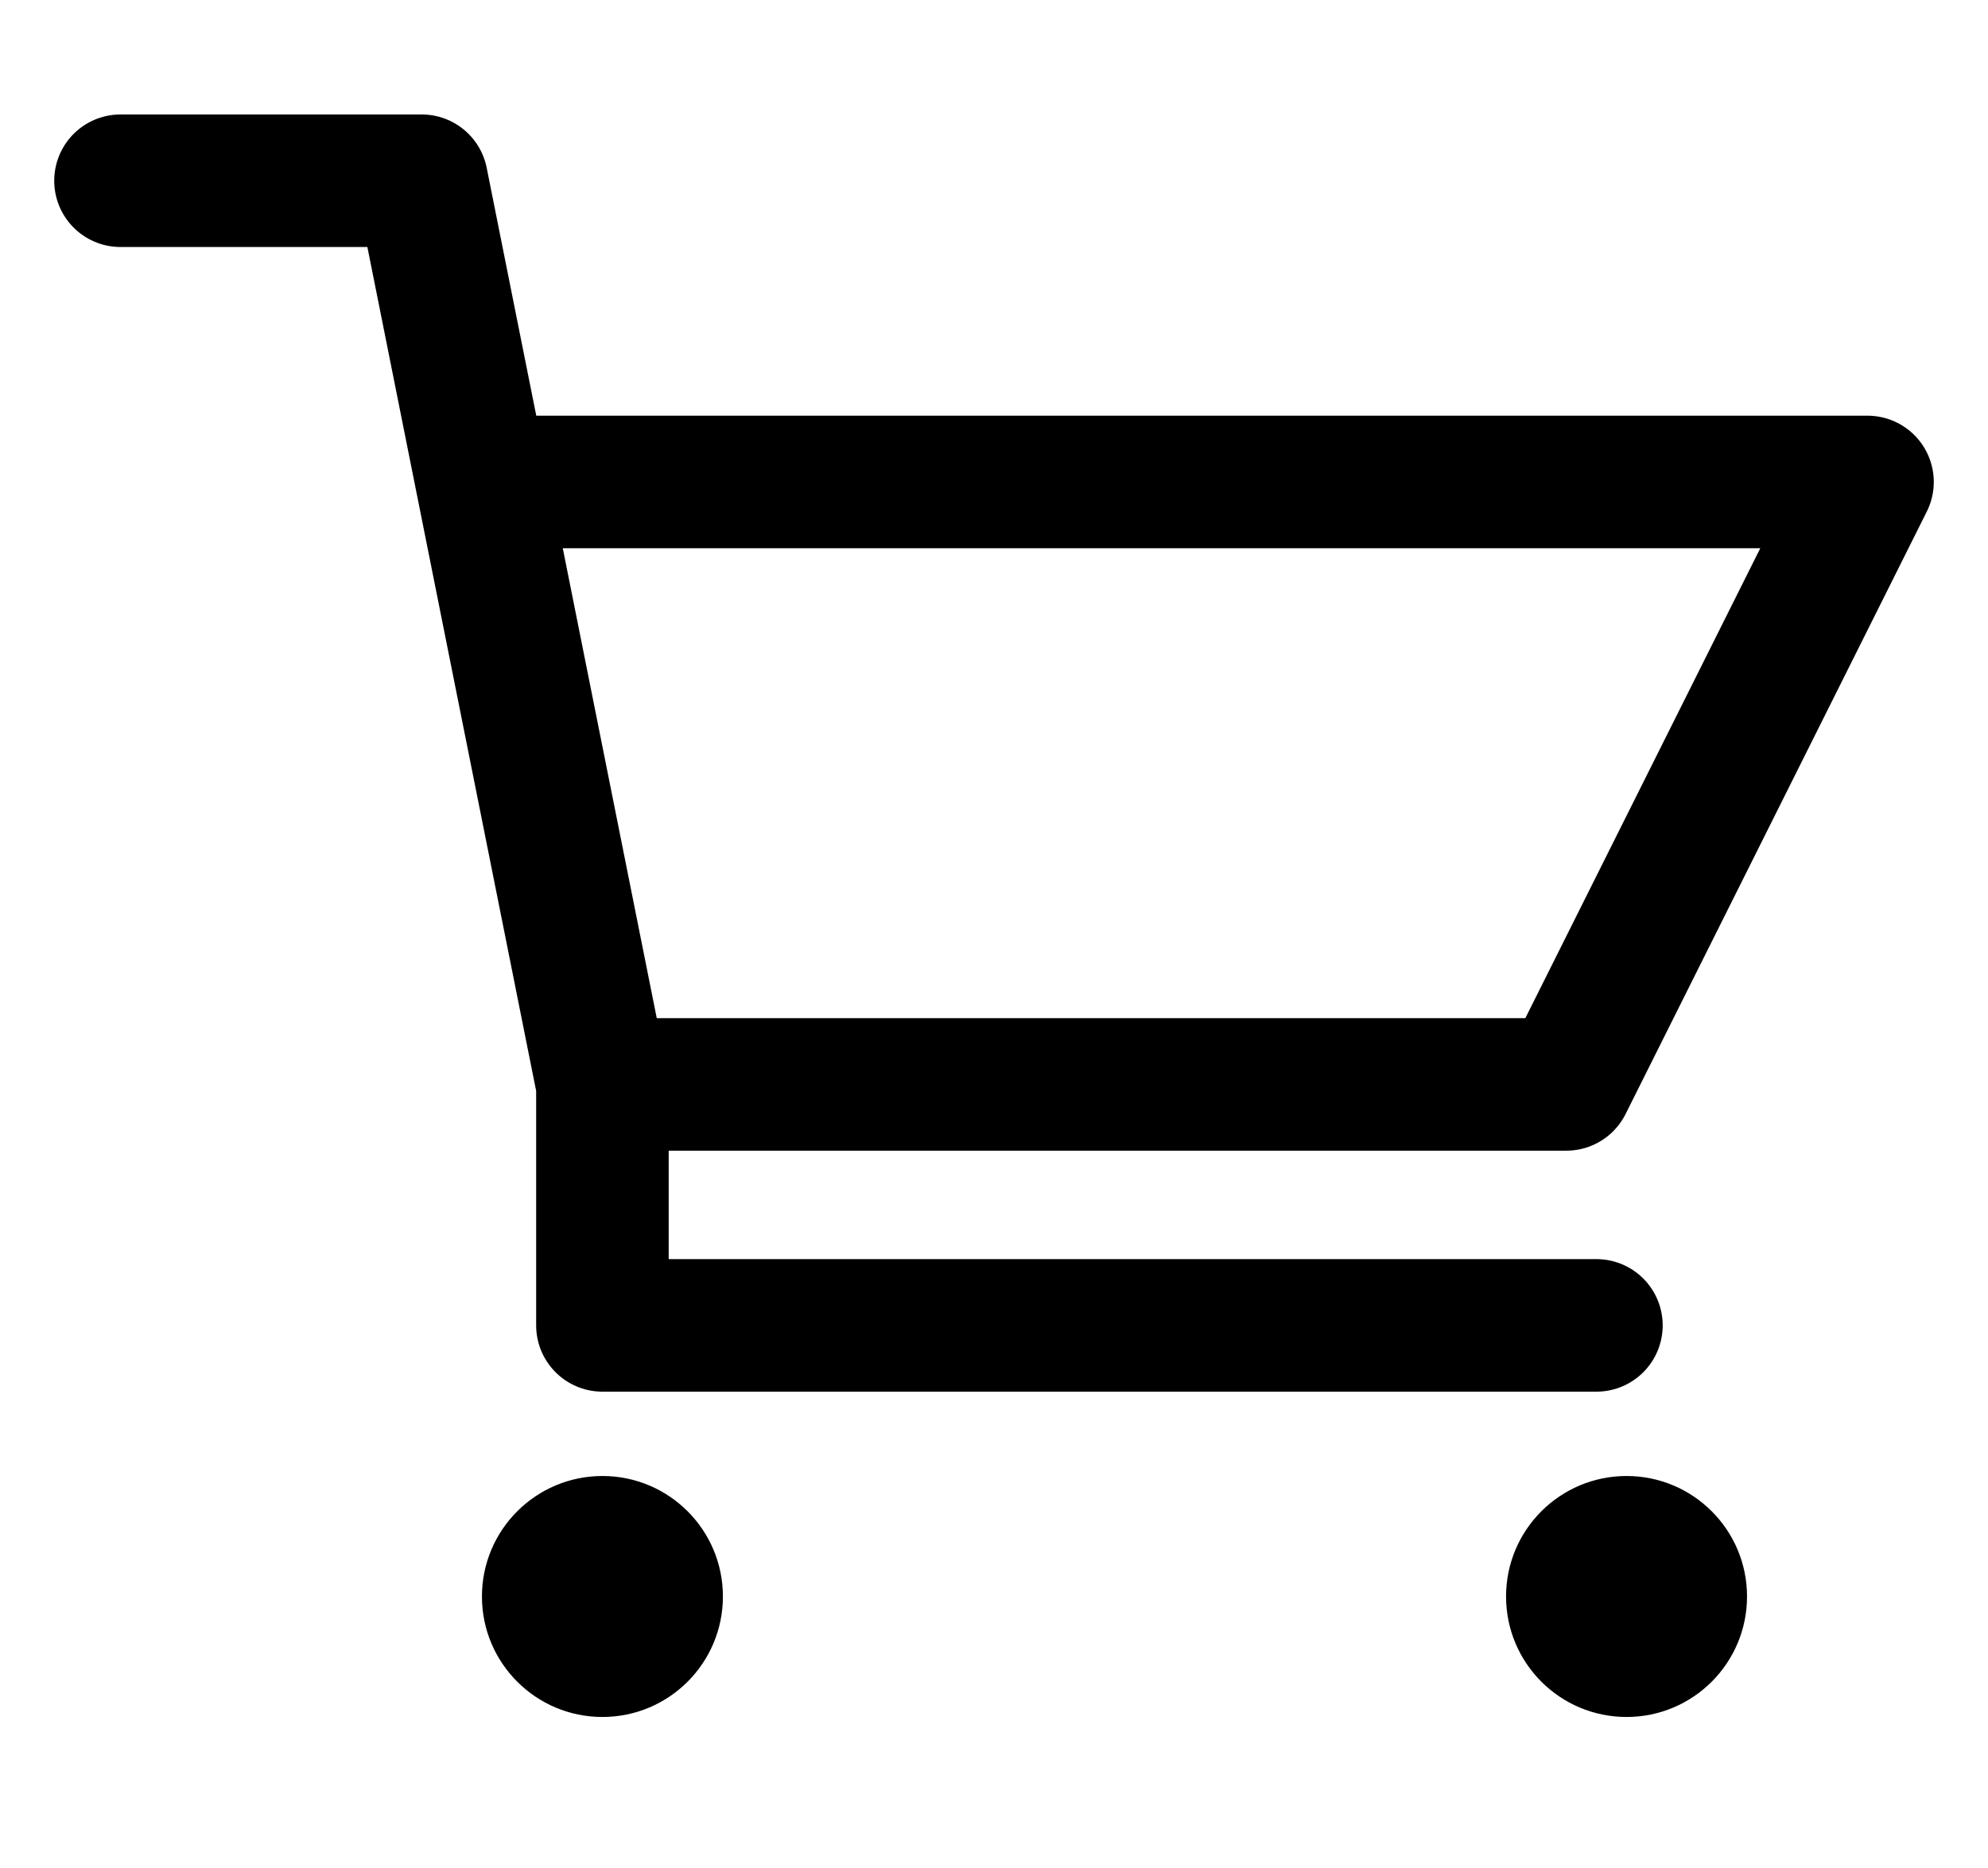
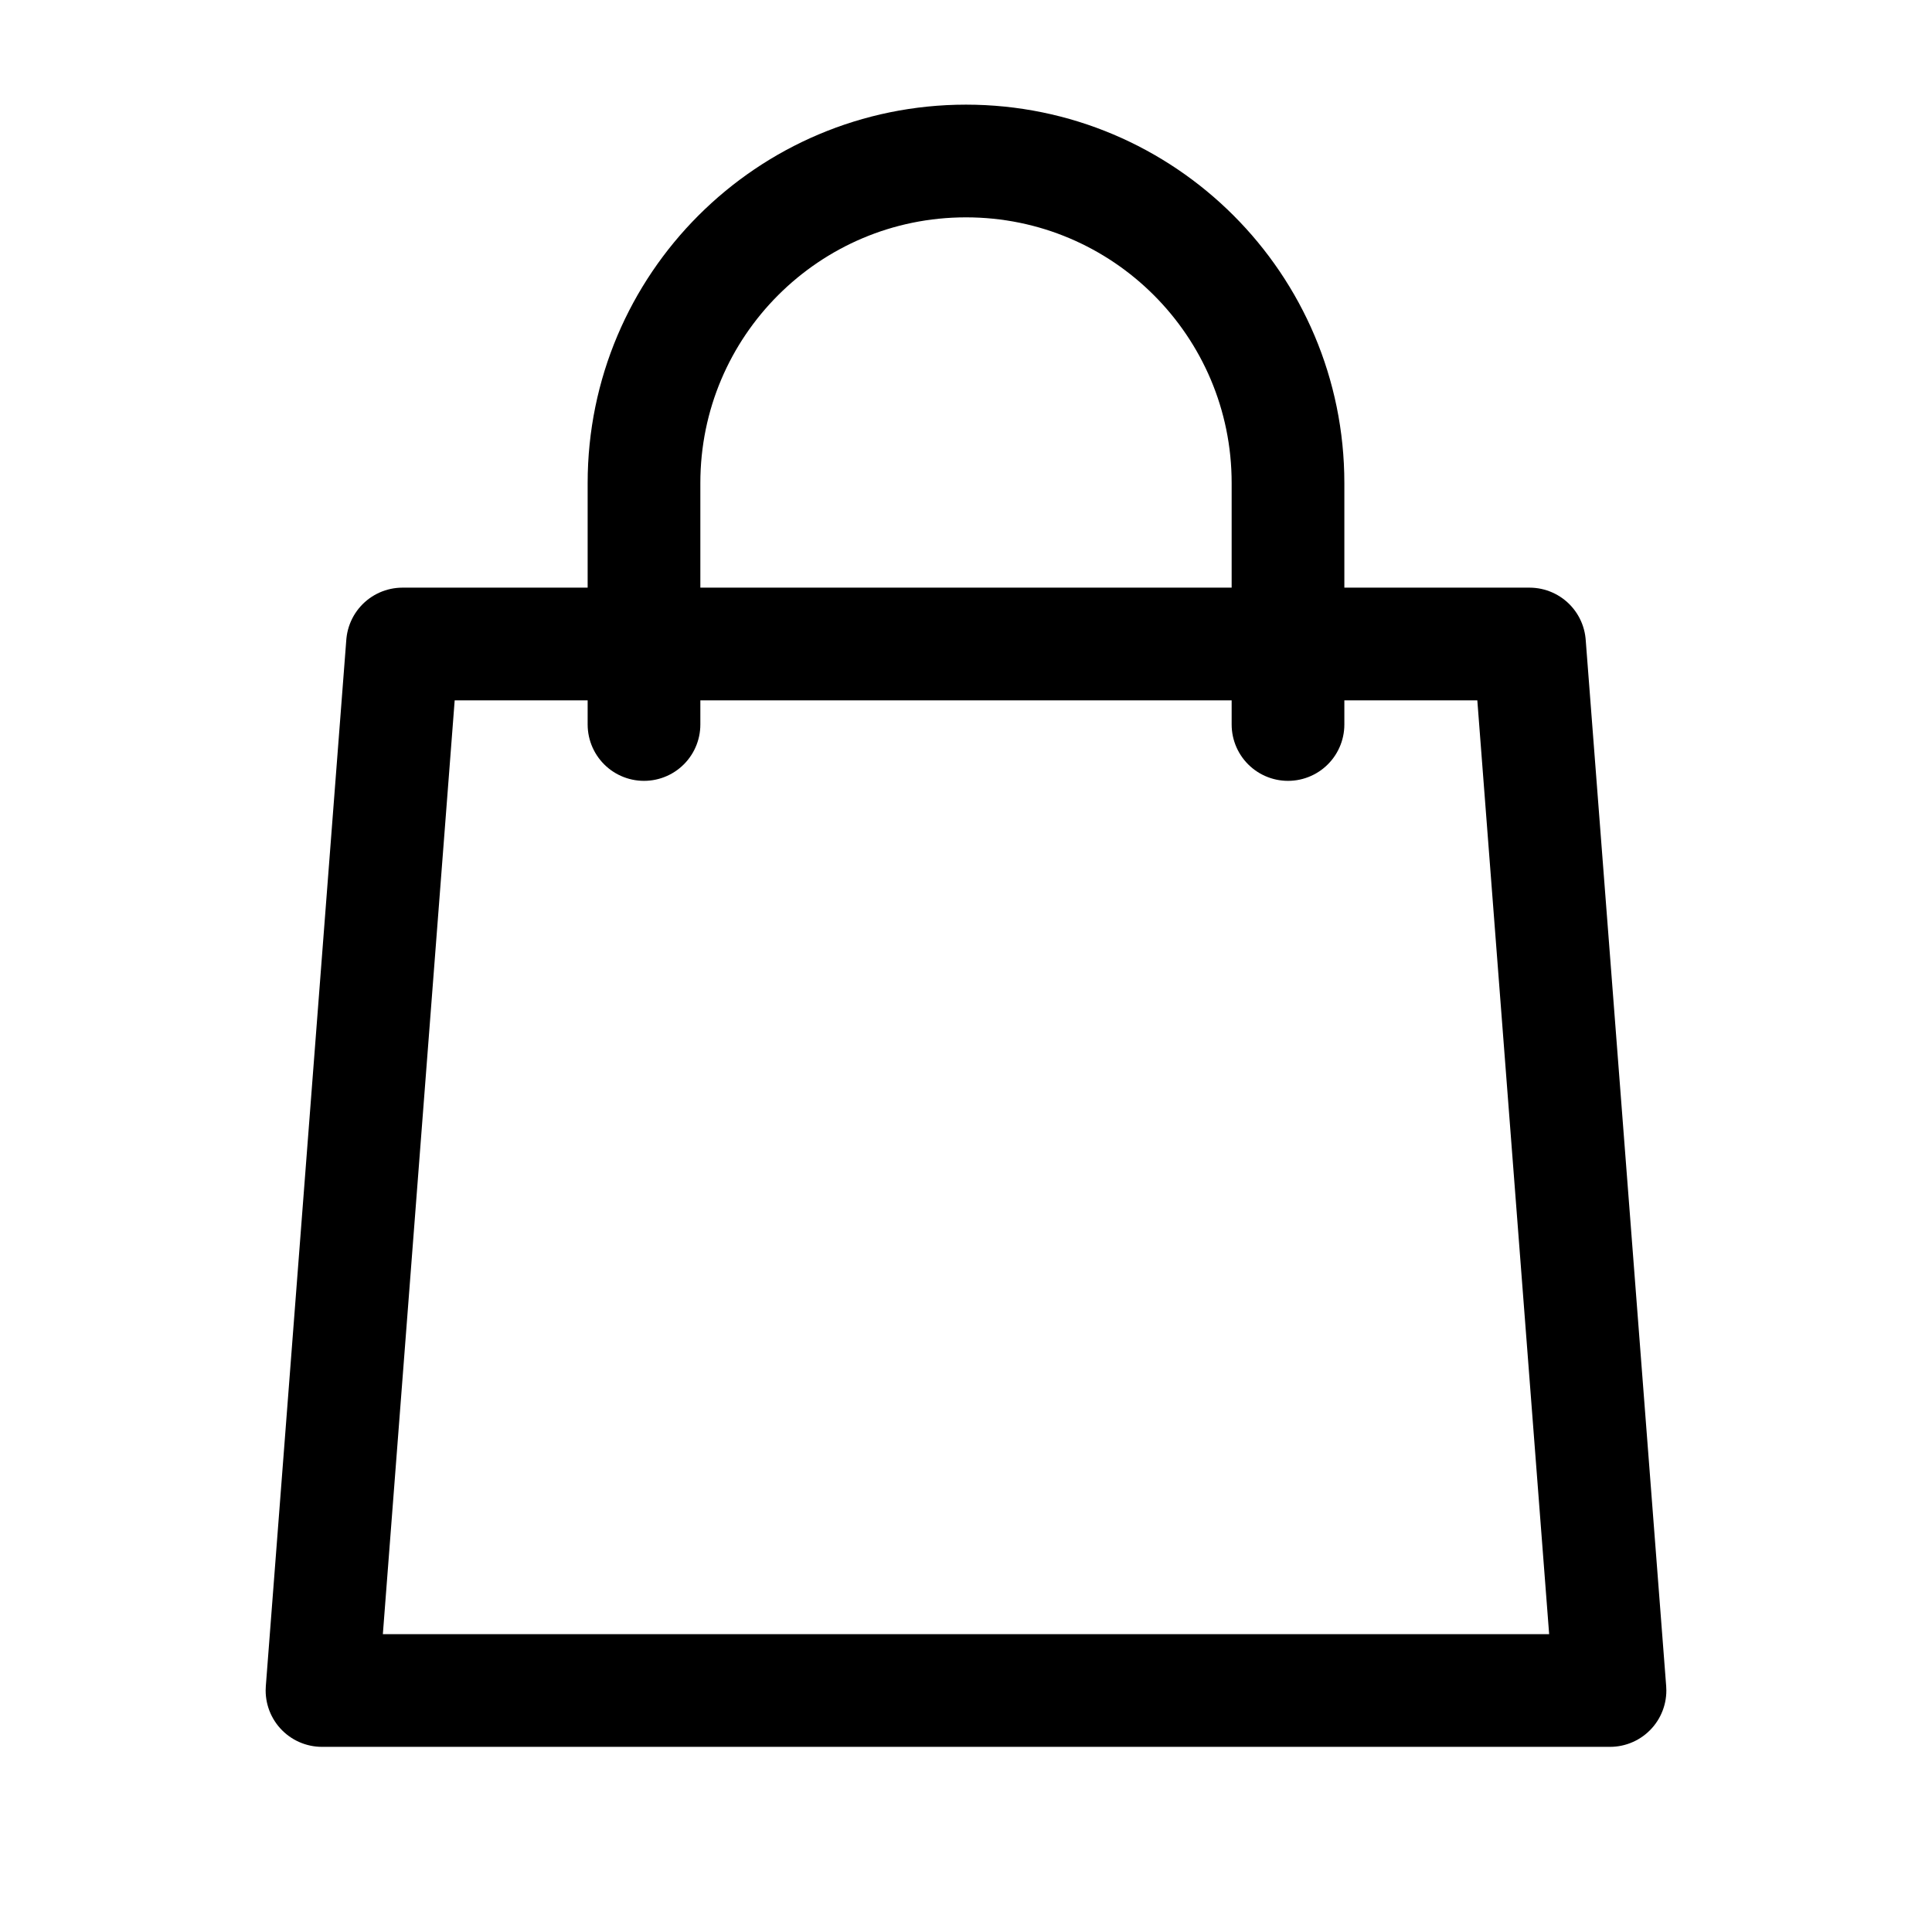
- <svg xmlns="http://www.w3.org/2000/svg" fill="none" class="icon icon-cart" viewBox="2 3 33 31">
-   <path d="M4 6h5l3 15h16L33 11H10M12 21v4h16.5" stroke="currentColor" stroke-width="2.2" stroke-linecap="round" stroke-linejoin="round" />
-   <path d="M14 29.5a2 2 0 1 1-4 0 2 2 0 0 1 4 0Zm17 0a2 2 0 1 1-4 0 2 2 0 0 1 4 0Z" fill="currentColor" />
+ <svg xmlns="http://www.w3.org/2000/svg" fill="none" class="icon icon-cart" viewBox="0 0 24 24">
+   <path d="M5 8h14l1 13H4L5 8Z" stroke="currentColor" stroke-width="1.4" stroke-linecap="round" stroke-linejoin="round" />
+   <path d="M8 9V6a4 4 0 0 1 8 0v3" stroke="currentColor" stroke-width="1.4" stroke-linecap="round" />
</svg>
